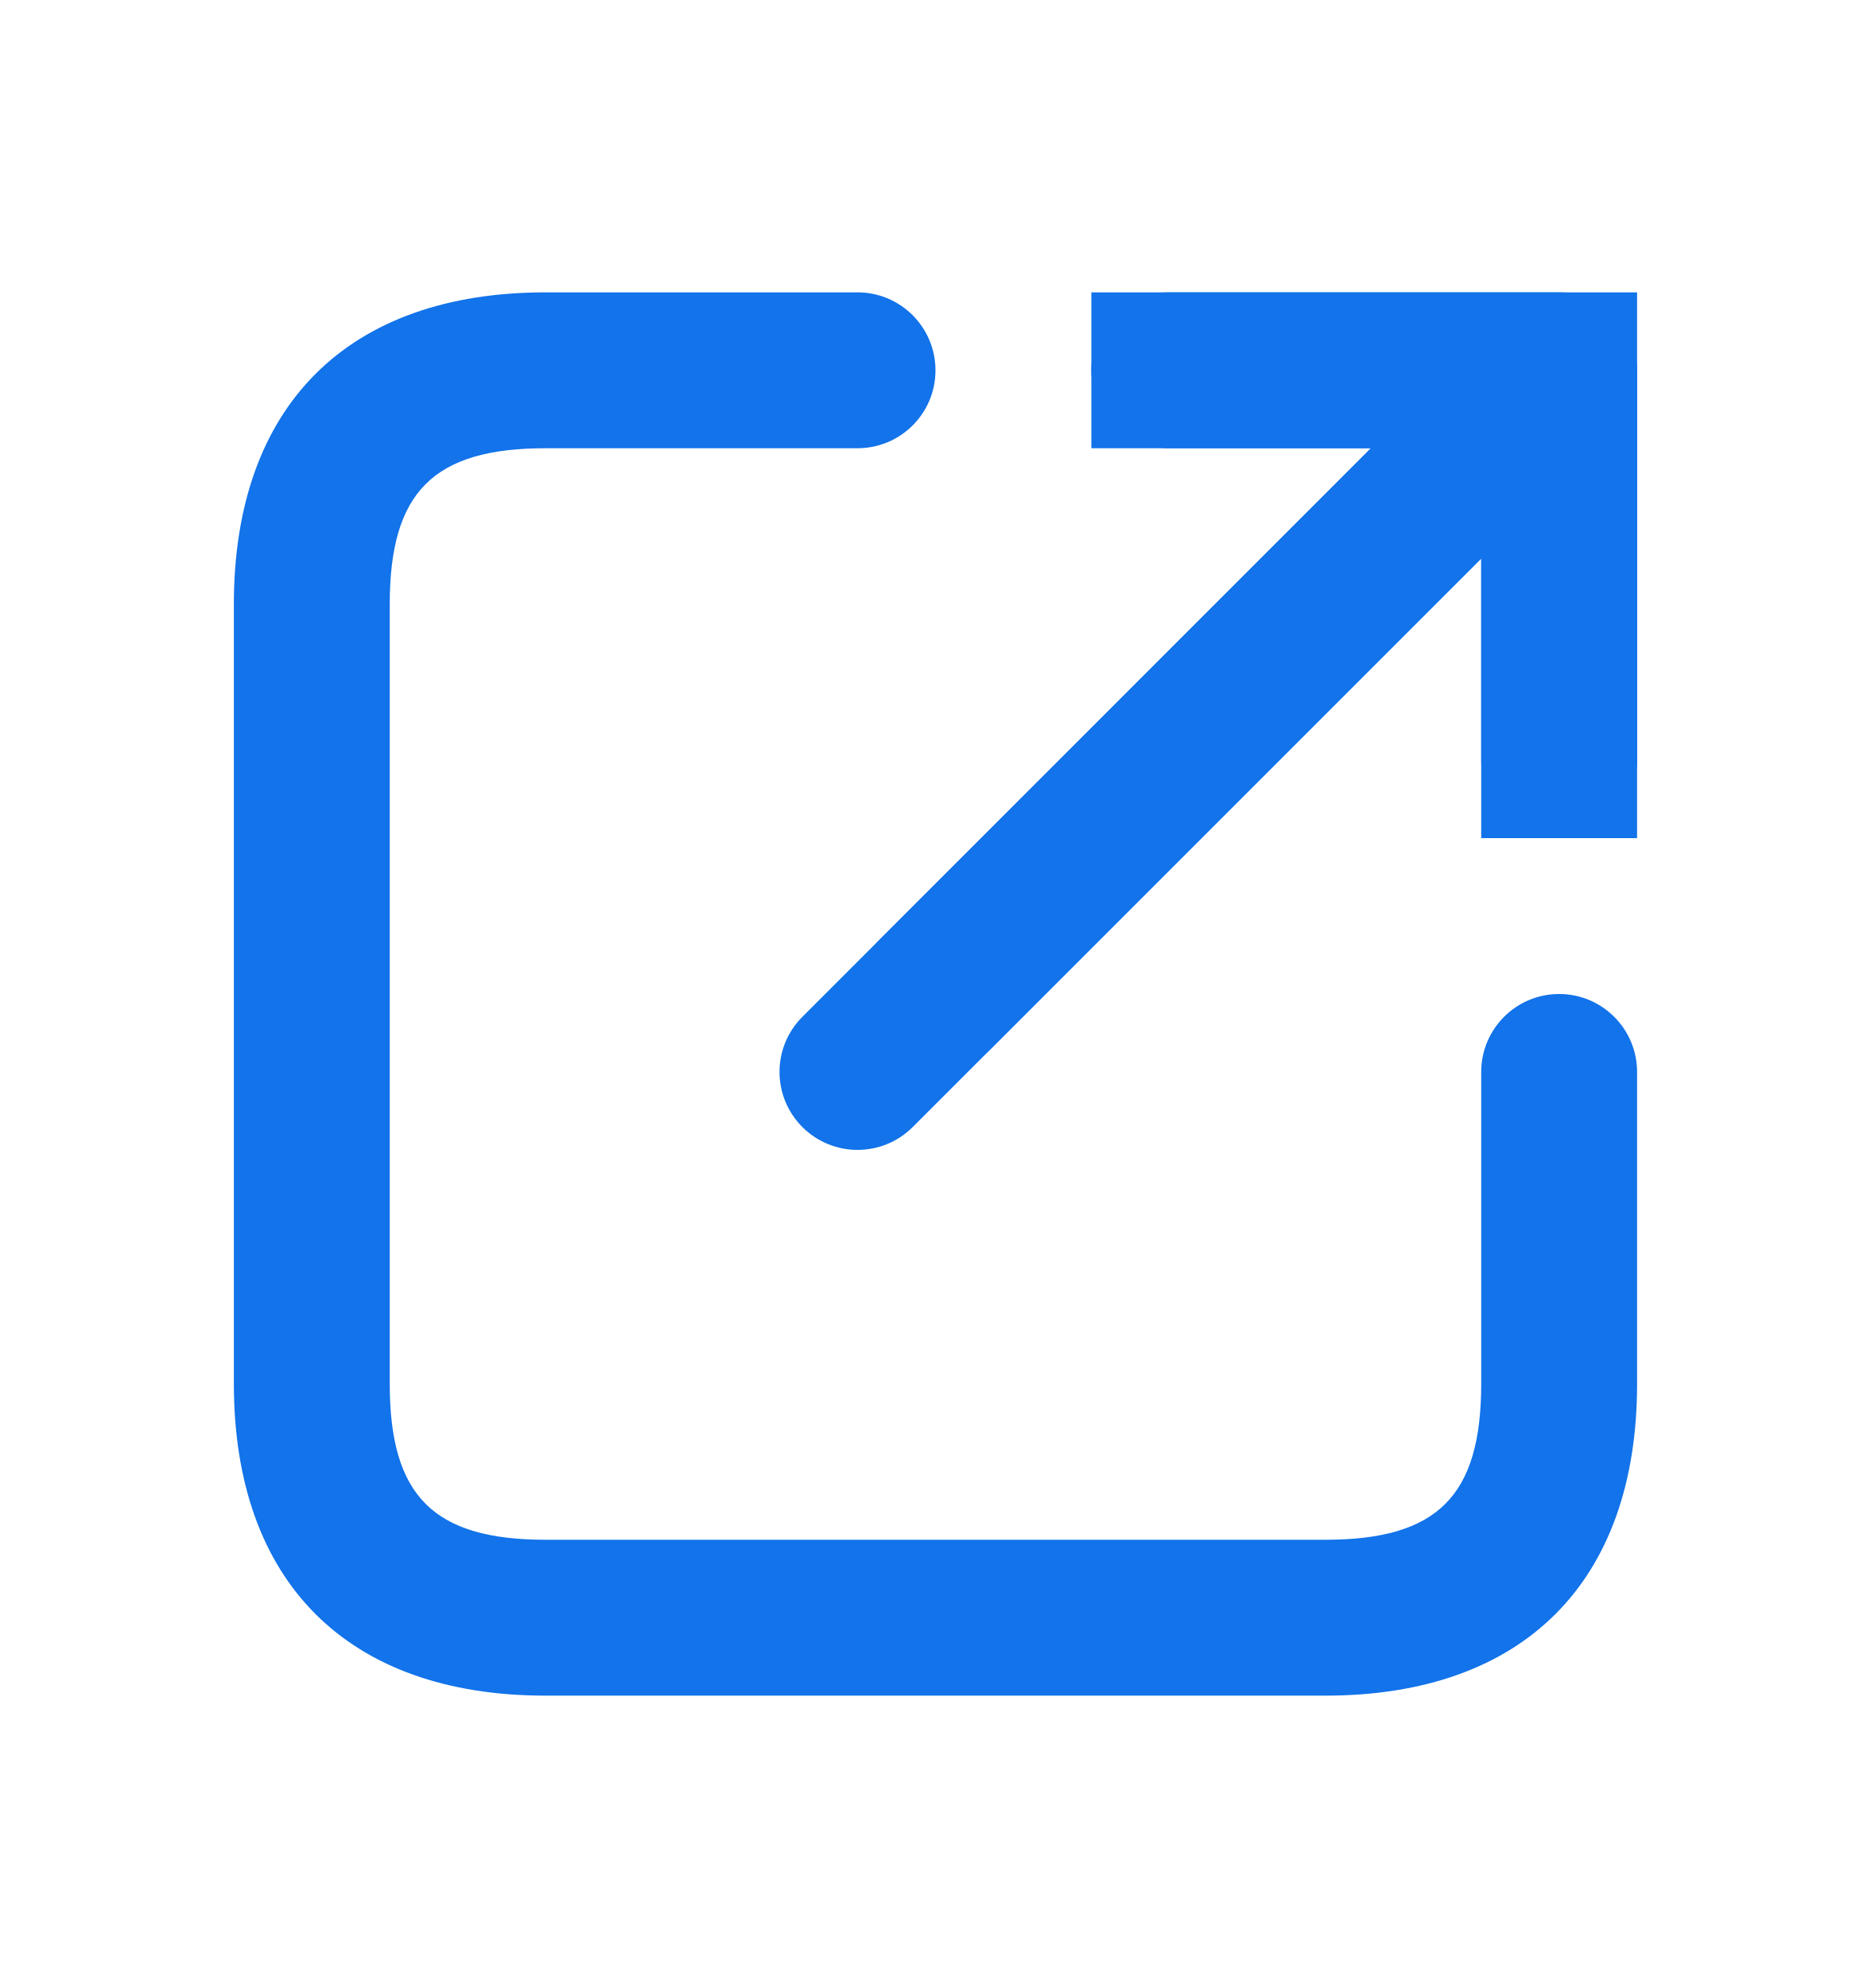
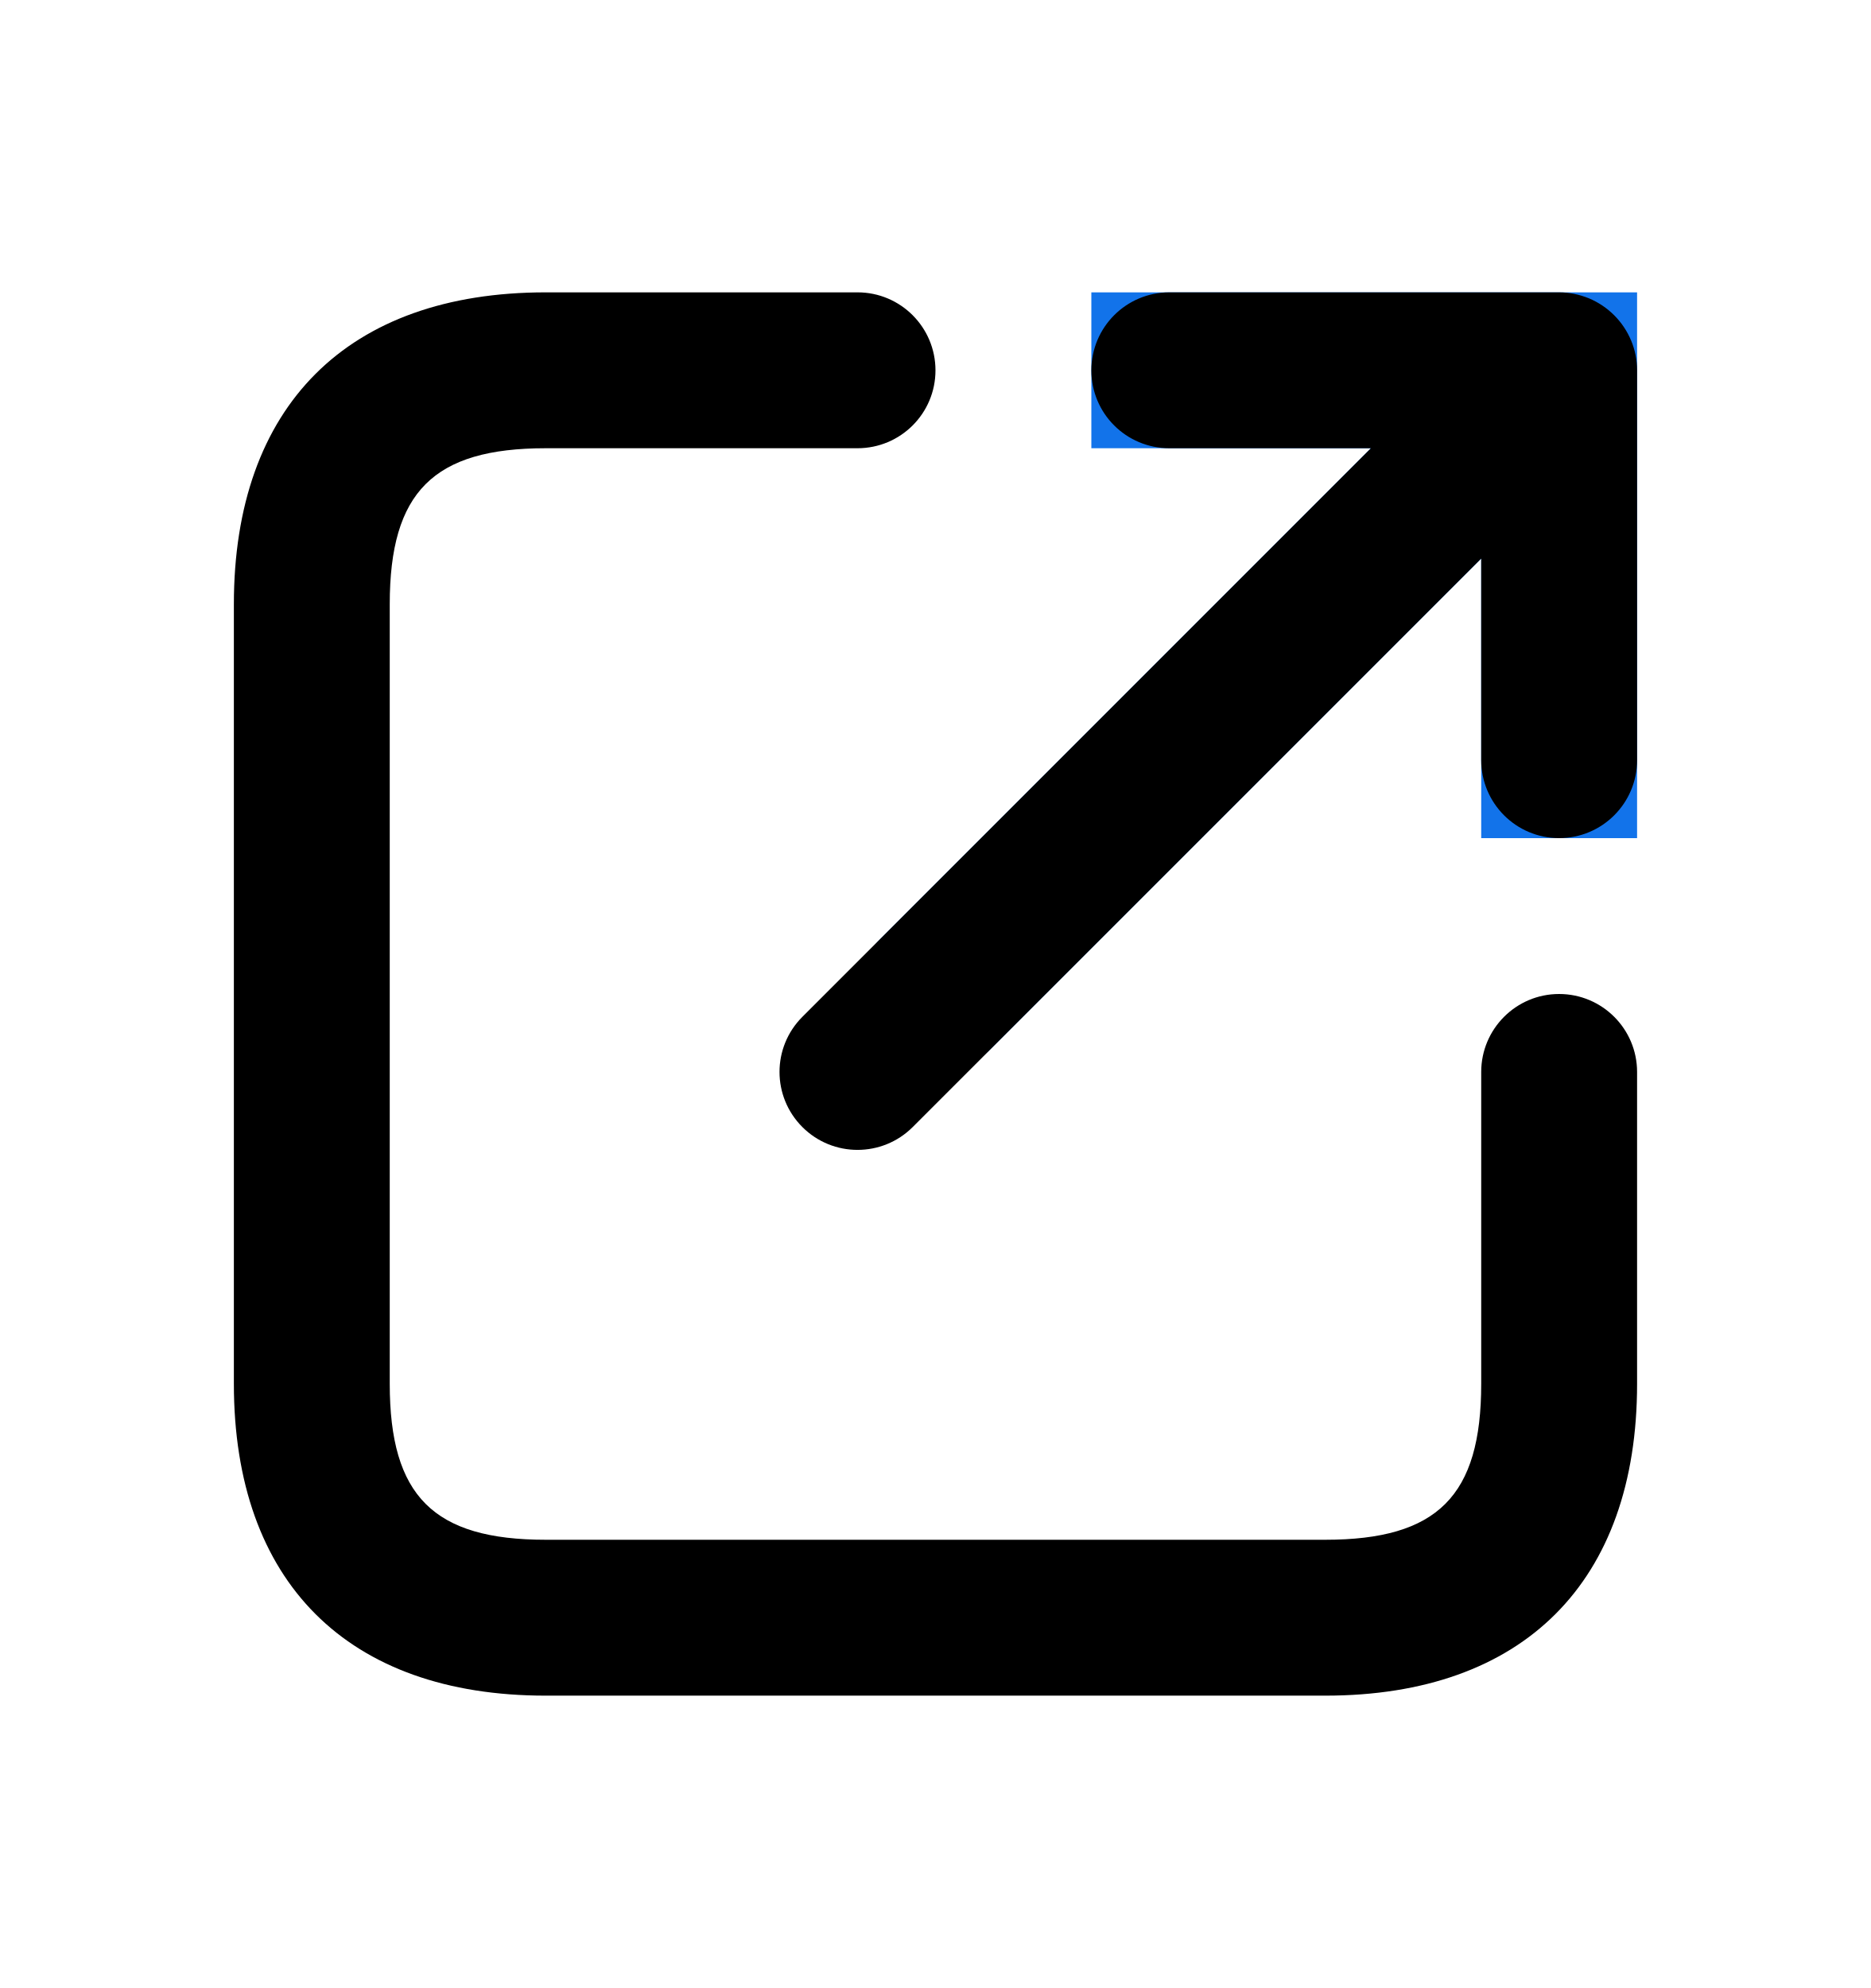
<svg xmlns="http://www.w3.org/2000/svg" width="16" height="17" viewBox="0 0 16 17" fill="none">
  <path fill-rule="evenodd" clip-rule="evenodd" d="M9.333 2.5H14V7.167H12.667V4.776L8.471 8.971C8.211 9.232 7.789 9.232 7.529 8.971C7.268 8.711 7.268 8.289 7.529 8.029L11.724 3.833H9.333V2.5Z" fill="#1273EA" />
-   <path d="M14 3.167V6.5C14 6.868 13.702 7.167 13.333 7.167C12.965 7.167 12.667 6.868 12.667 6.5V4.776L7.805 9.638C7.675 9.768 7.504 9.833 7.333 9.833C7.163 9.833 6.992 9.768 6.862 9.638C6.601 9.377 6.601 8.956 6.862 8.695L11.724 3.833H10C9.631 3.833 9.333 3.535 9.333 3.167C9.333 2.799 9.631 2.5 10 2.5H13.333C13.42 2.5 13.507 2.518 13.588 2.551C13.751 2.619 13.881 2.749 13.949 2.912C13.983 2.993 14 3.08 14 3.167ZM13.333 8.5C12.965 8.5 12.667 8.799 12.667 9.167V11.833C12.667 12.793 12.293 13.167 11.333 13.167H4.667C3.707 13.167 3.333 12.793 3.333 11.833V5.167C3.333 4.207 3.707 3.833 4.667 3.833H7.333C7.702 3.833 8 3.535 8 3.167C8 2.799 7.702 2.5 7.333 2.5H4.667C2.972 2.5 2 3.472 2 5.167V11.833C2 13.528 2.972 14.5 4.667 14.5H11.333C13.028 14.5 14 13.528 14 11.833V9.167C14 8.799 13.702 8.5 13.333 8.5Z" fill="#1273EA" />
+   <path d="M14 3.167V6.5C14 6.868 13.702 7.167 13.333 7.167C12.965 7.167 12.667 6.868 12.667 6.5V4.776L7.805 9.638C7.675 9.768 7.504 9.833 7.333 9.833C7.163 9.833 6.992 9.768 6.862 9.638C6.601 9.377 6.601 8.956 6.862 8.695L11.724 3.833H10C9.631 3.833 9.333 3.535 9.333 3.167C9.333 2.799 9.631 2.5 10 2.5H13.333C13.42 2.5 13.507 2.518 13.588 2.551C13.751 2.619 13.881 2.749 13.949 2.912C13.983 2.993 14 3.08 14 3.167ZM13.333 8.5C12.965 8.5 12.667 8.799 12.667 9.167V11.833C12.667 12.793 12.293 13.167 11.333 13.167H4.667C3.707 13.167 3.333 12.793 3.333 11.833V5.167C3.333 4.207 3.707 3.833 4.667 3.833H7.333C7.702 3.833 8 3.535 8 3.167C8 2.799 7.702 2.5 7.333 2.5H4.667C2.972 2.5 2 3.472 2 5.167V11.833C2 13.528 2.972 14.5 4.667 14.5H11.333C13.028 14.5 14 13.528 14 11.833V9.167C14 8.799 13.702 8.5 13.333 8.5Z" fill="currentColor" />
</svg>
